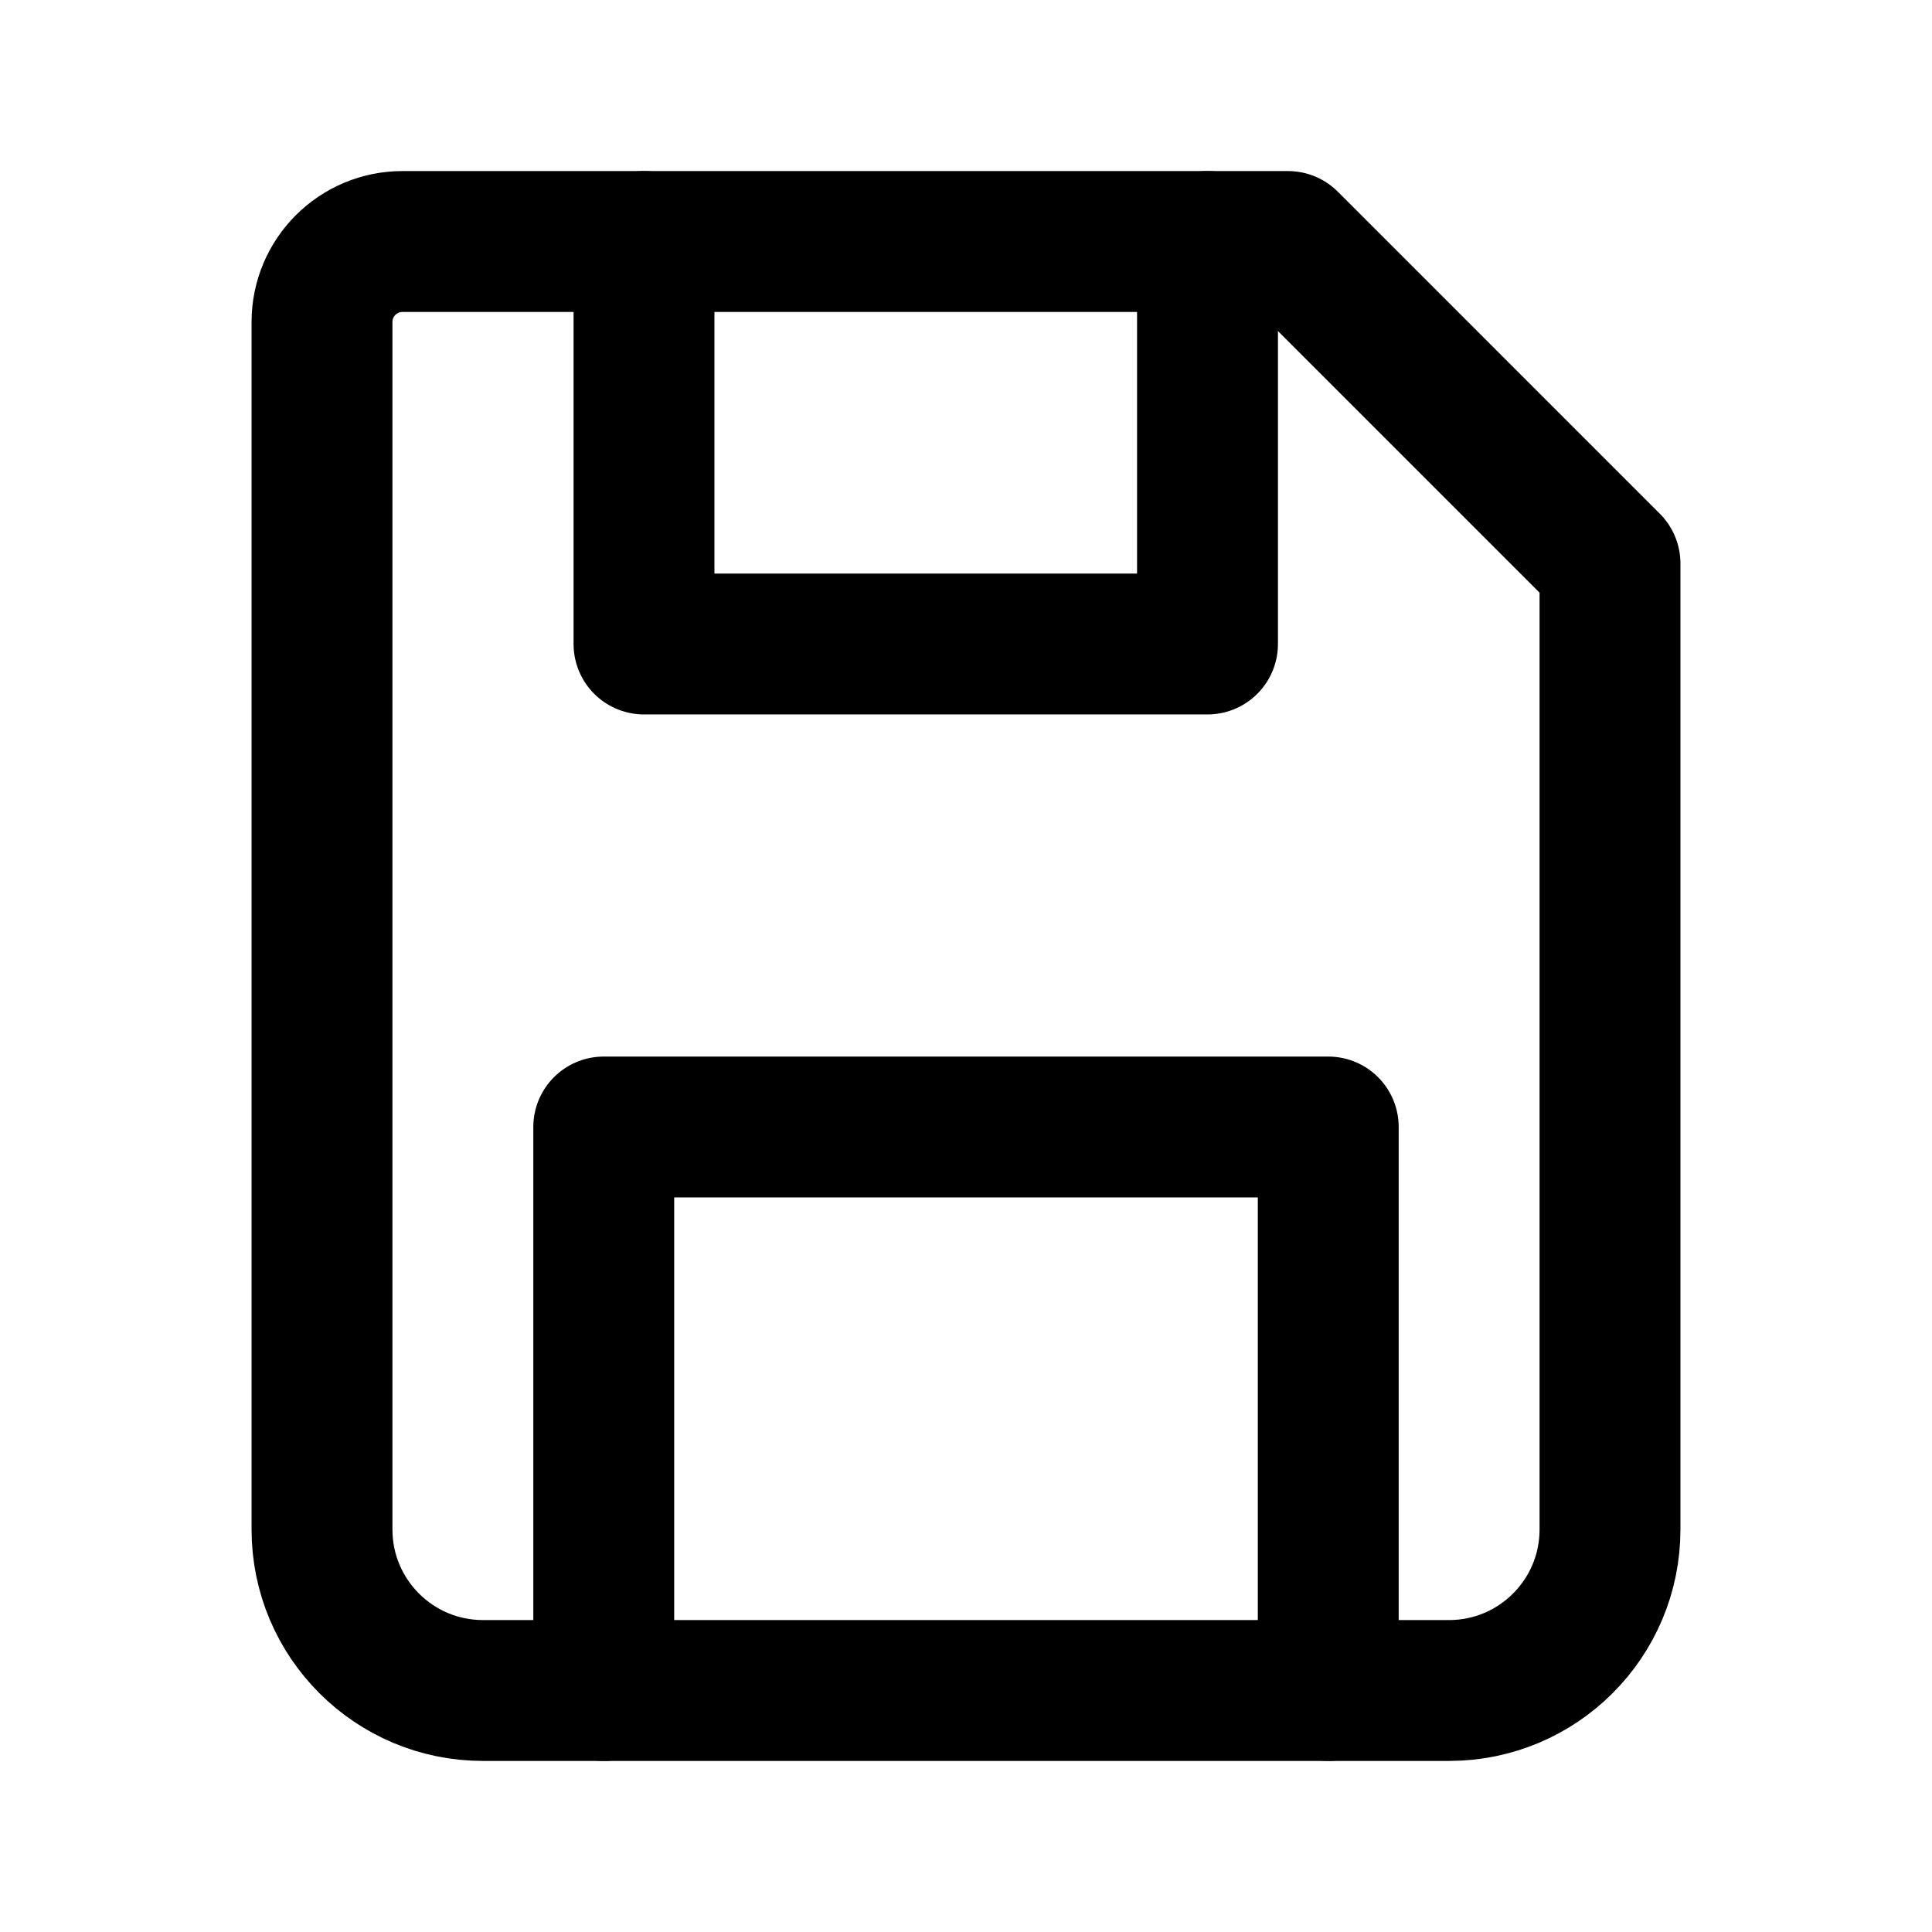
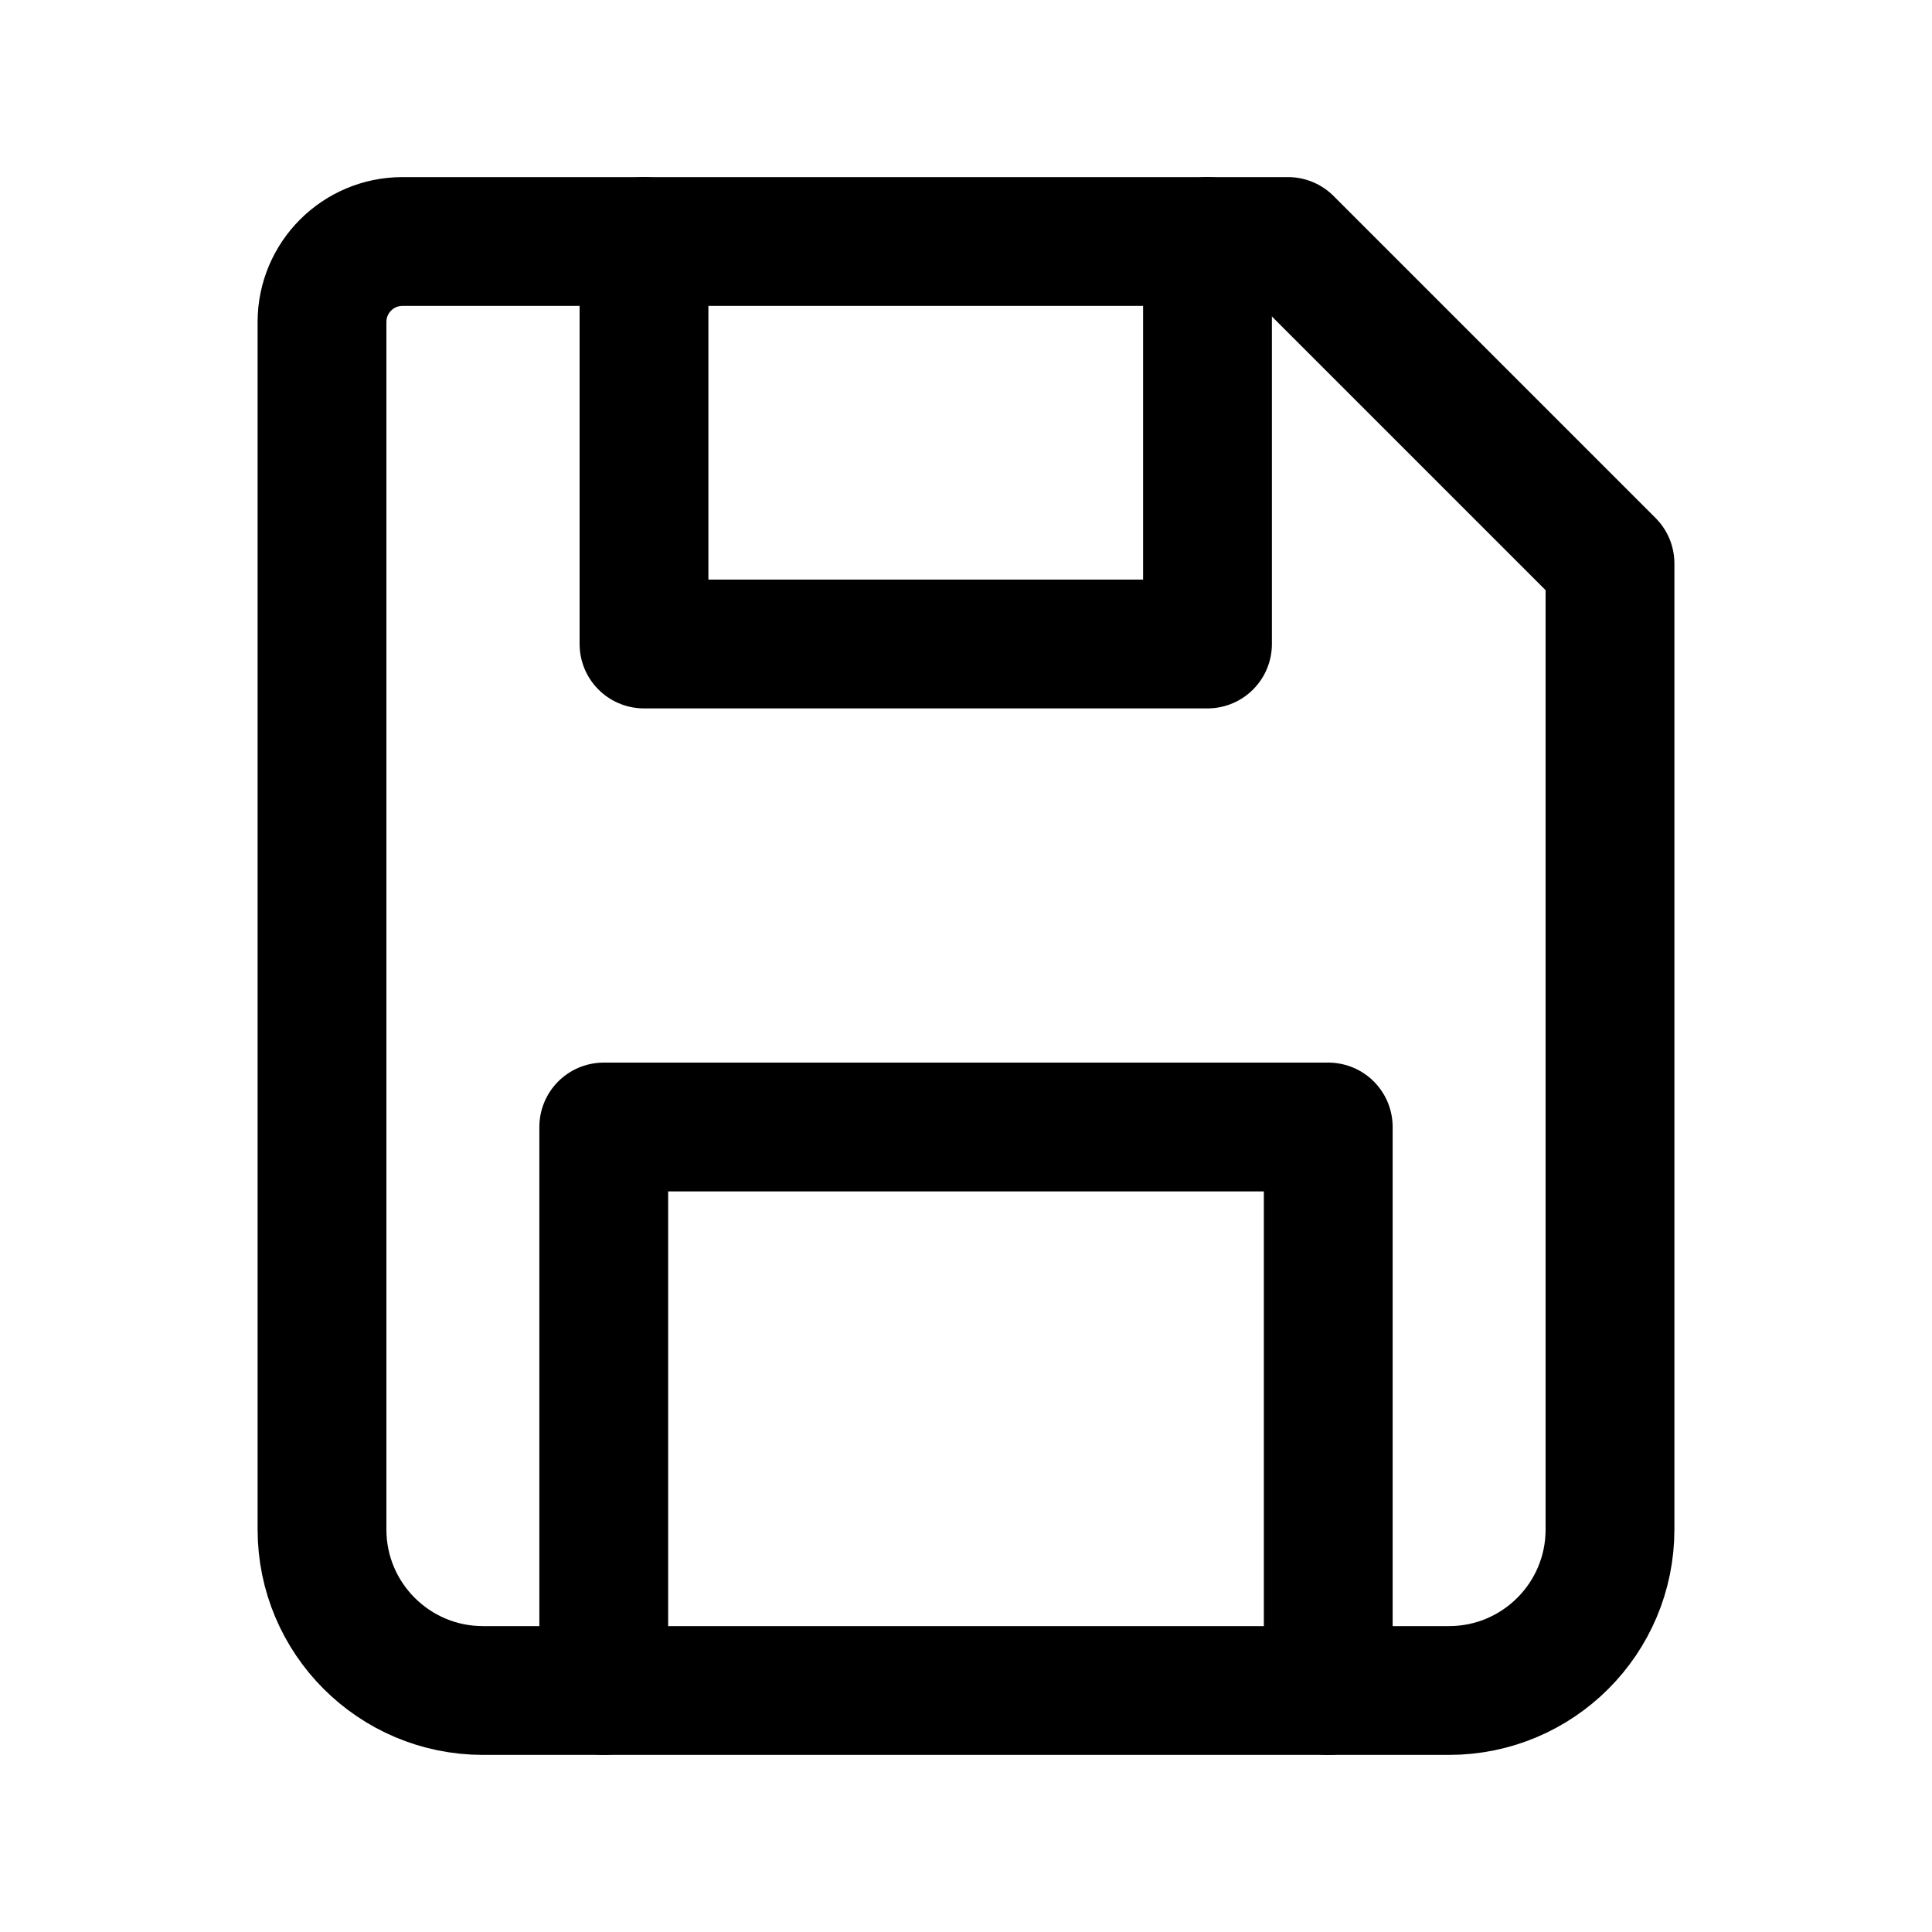
- <svg xmlns="http://www.w3.org/2000/svg" width="24" height="24" viewBox="0 0 24 24" fill="none" stroke="currentColor" stroke-width="1.75" stroke-linecap="round" stroke-linejoin="round">
+ <svg xmlns="http://www.w3.org/2000/svg" width="24" height="24" viewBox="0 0 24 24" fill="none" stroke="currentColor" stroke-width="1.6" stroke-linecap="round" stroke-linejoin="round">
  <path d="M5 3h11l4 4v12a2 2 0 0 1-2 2H6a2 2 0 0 1-2-2V4a1 1 0 0 1 1-1z" />
  <path d="M8 3v5h7V3M7.5 21v-7h9v7" />
</svg>
